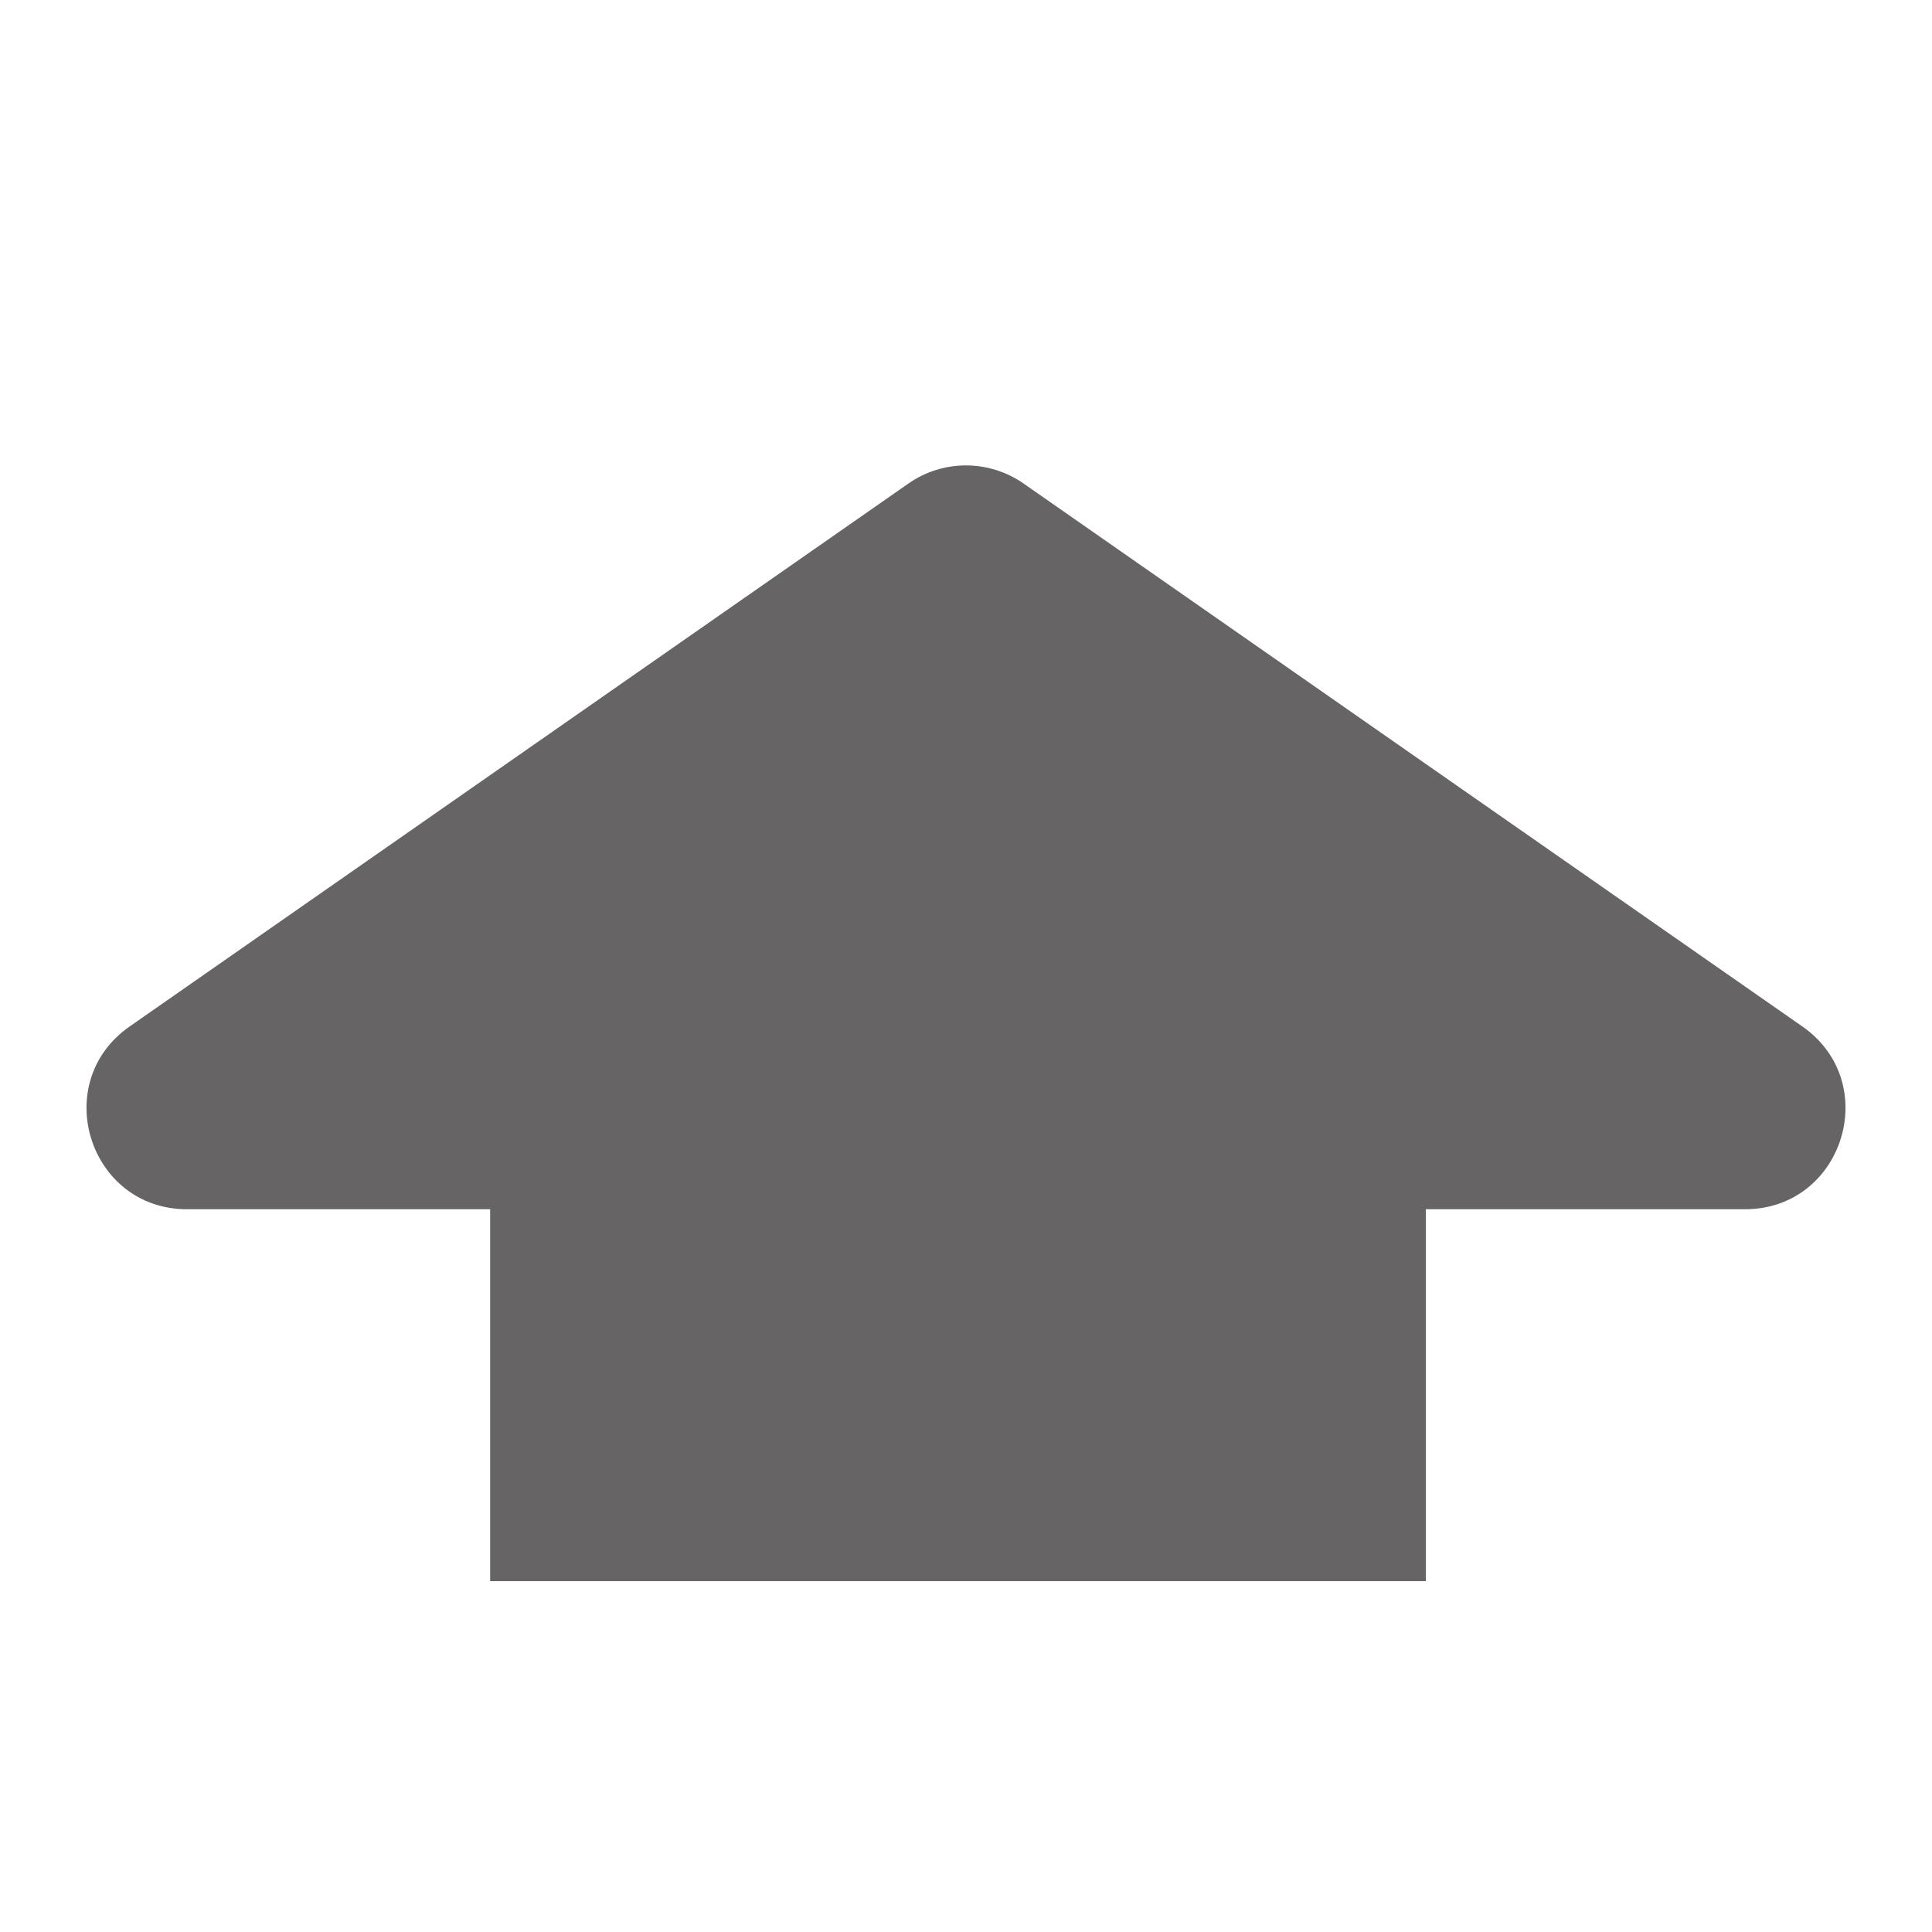
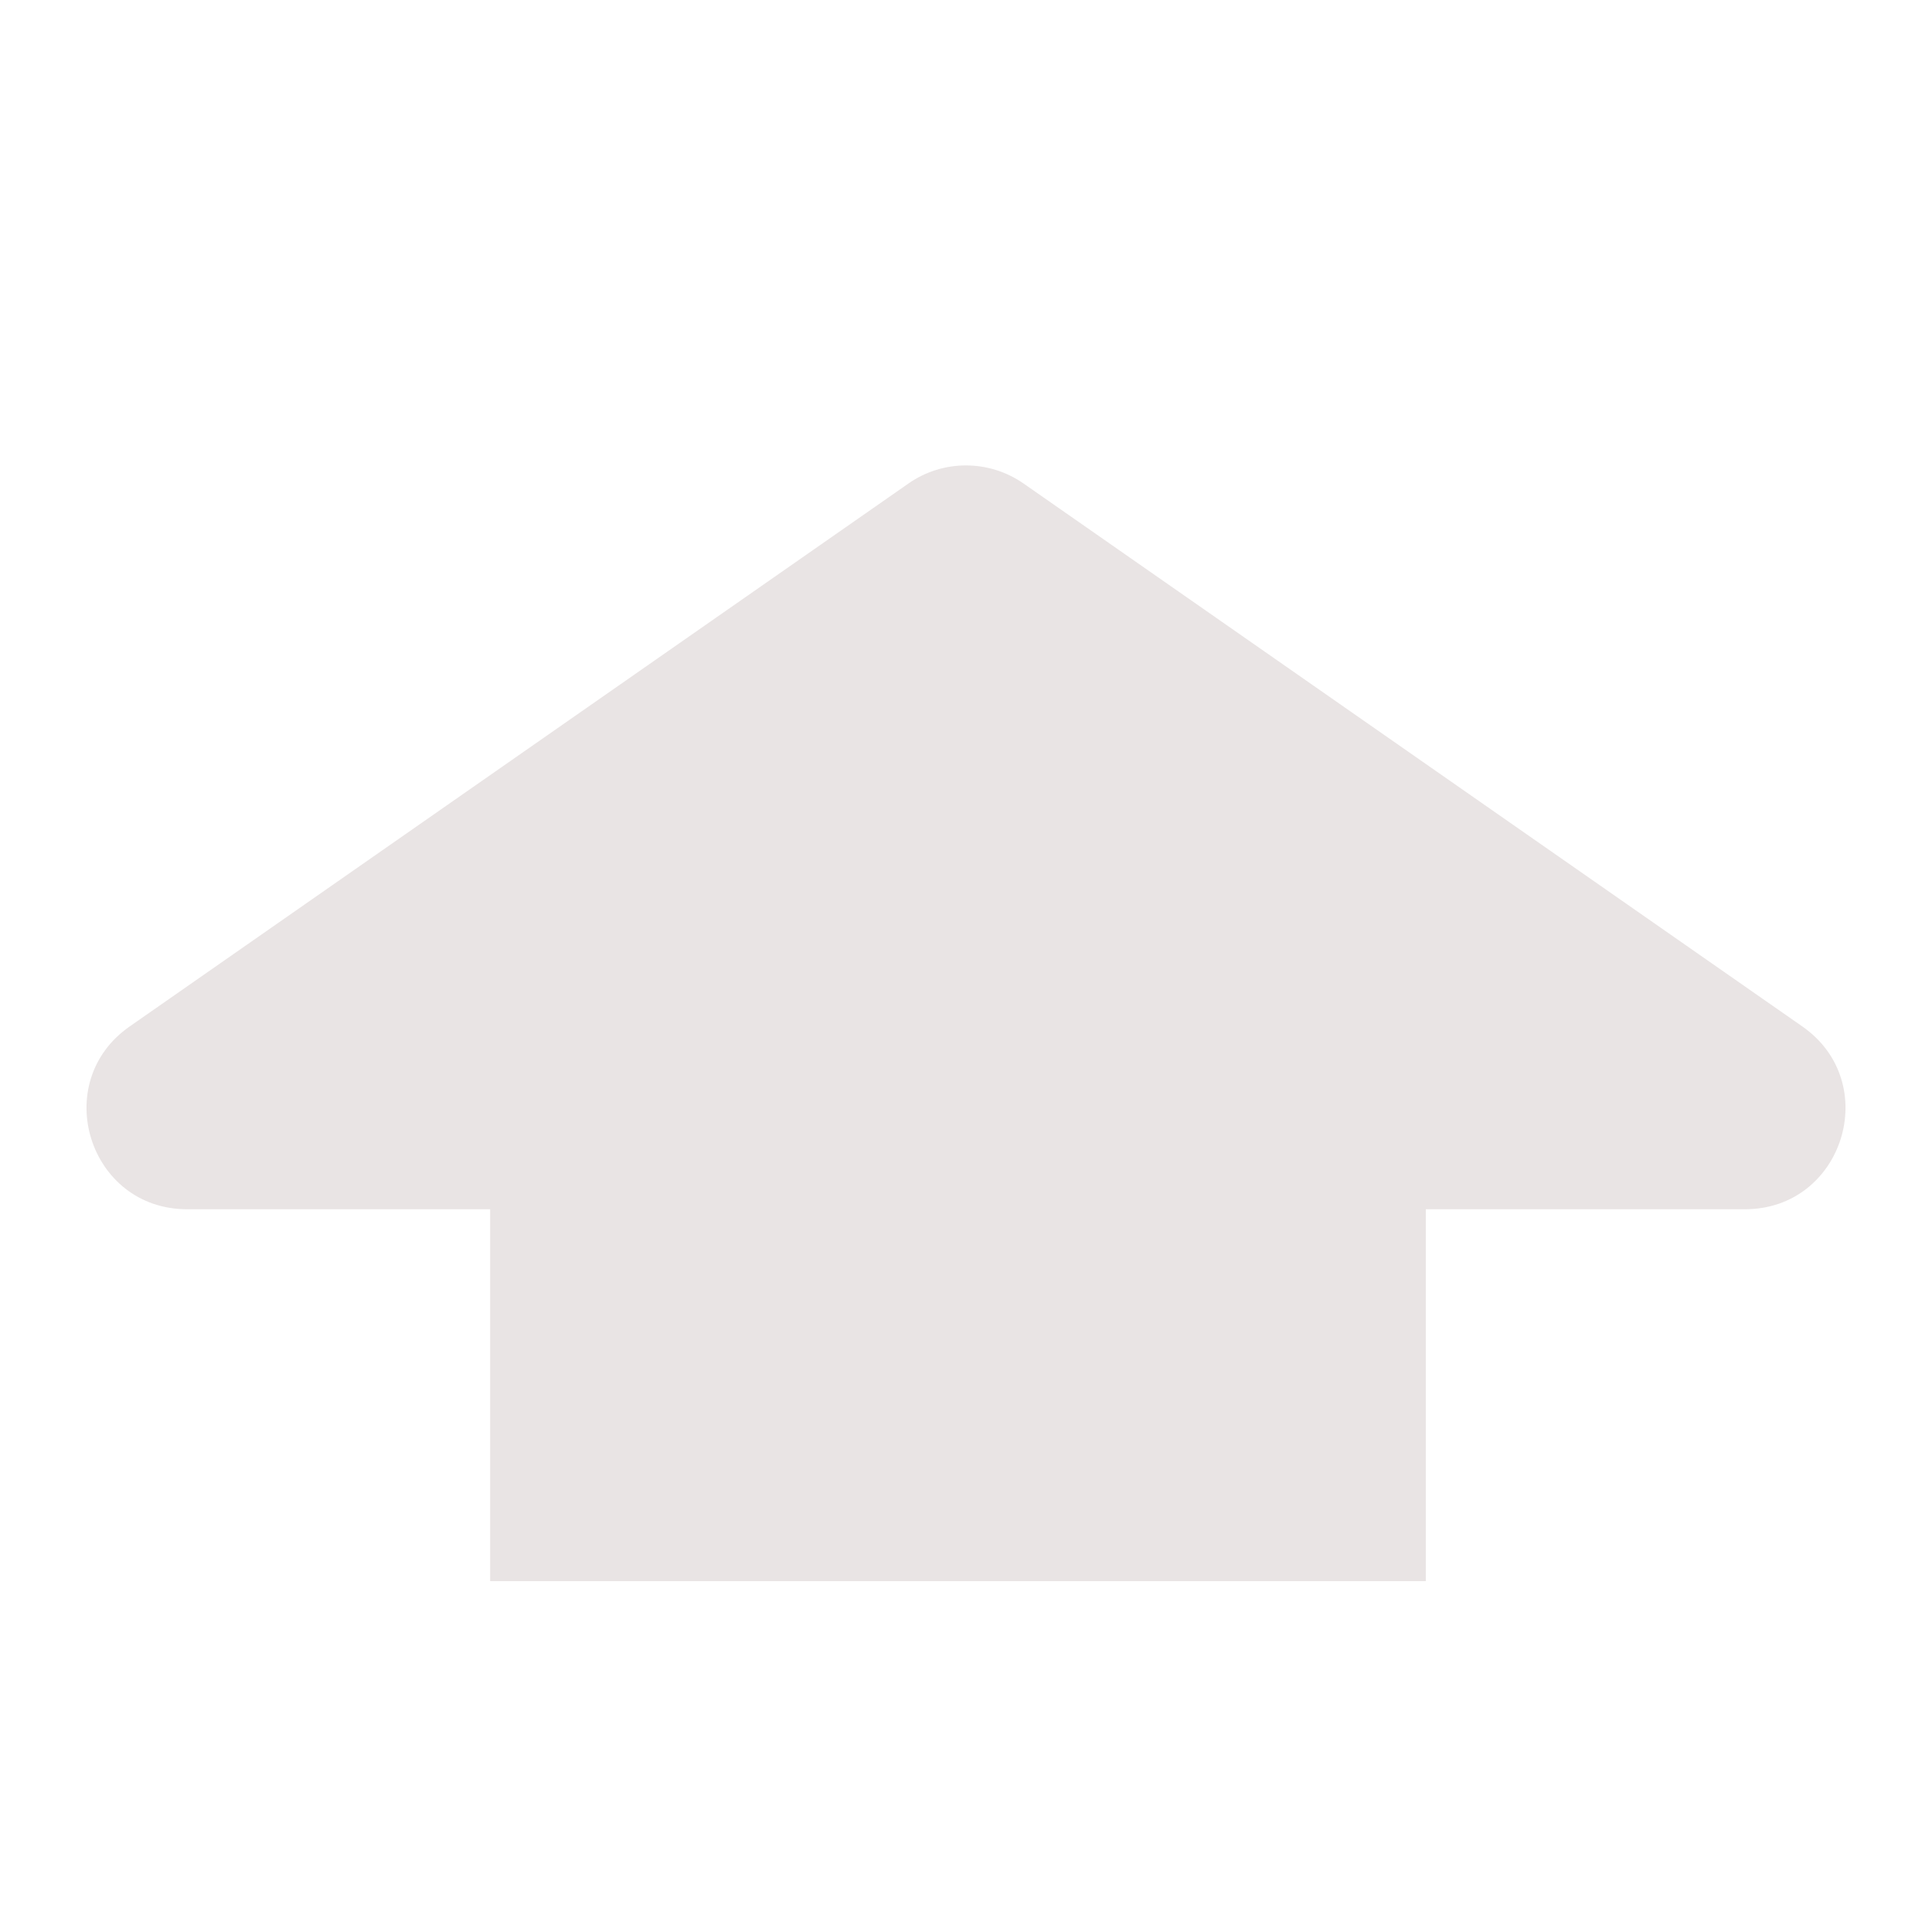
<svg xmlns="http://www.w3.org/2000/svg" version="1.1" id="Layer_2" x="0px" y="0px" viewBox="0 0 1000 1000" style="enable-background:new 0 0 1000 1000;" xml:space="preserve">
  <style type="text/css">
- 		.st0{fill:#666464;}
+ 		.st0{fill:#e9e4e4;}

</style>
  <path class="st0" d="M932.9,531.3L529.7,250.2c-17.9-12.4-41.6-12.4-59.4,0L67.1,531.3c-41.7,29.1-21.1,94.6,29.7,94.6h156.9v192.5  H738V625.9h165.2C954,625.9,974.6,560.4,932.9,531.3z" />
</svg>
